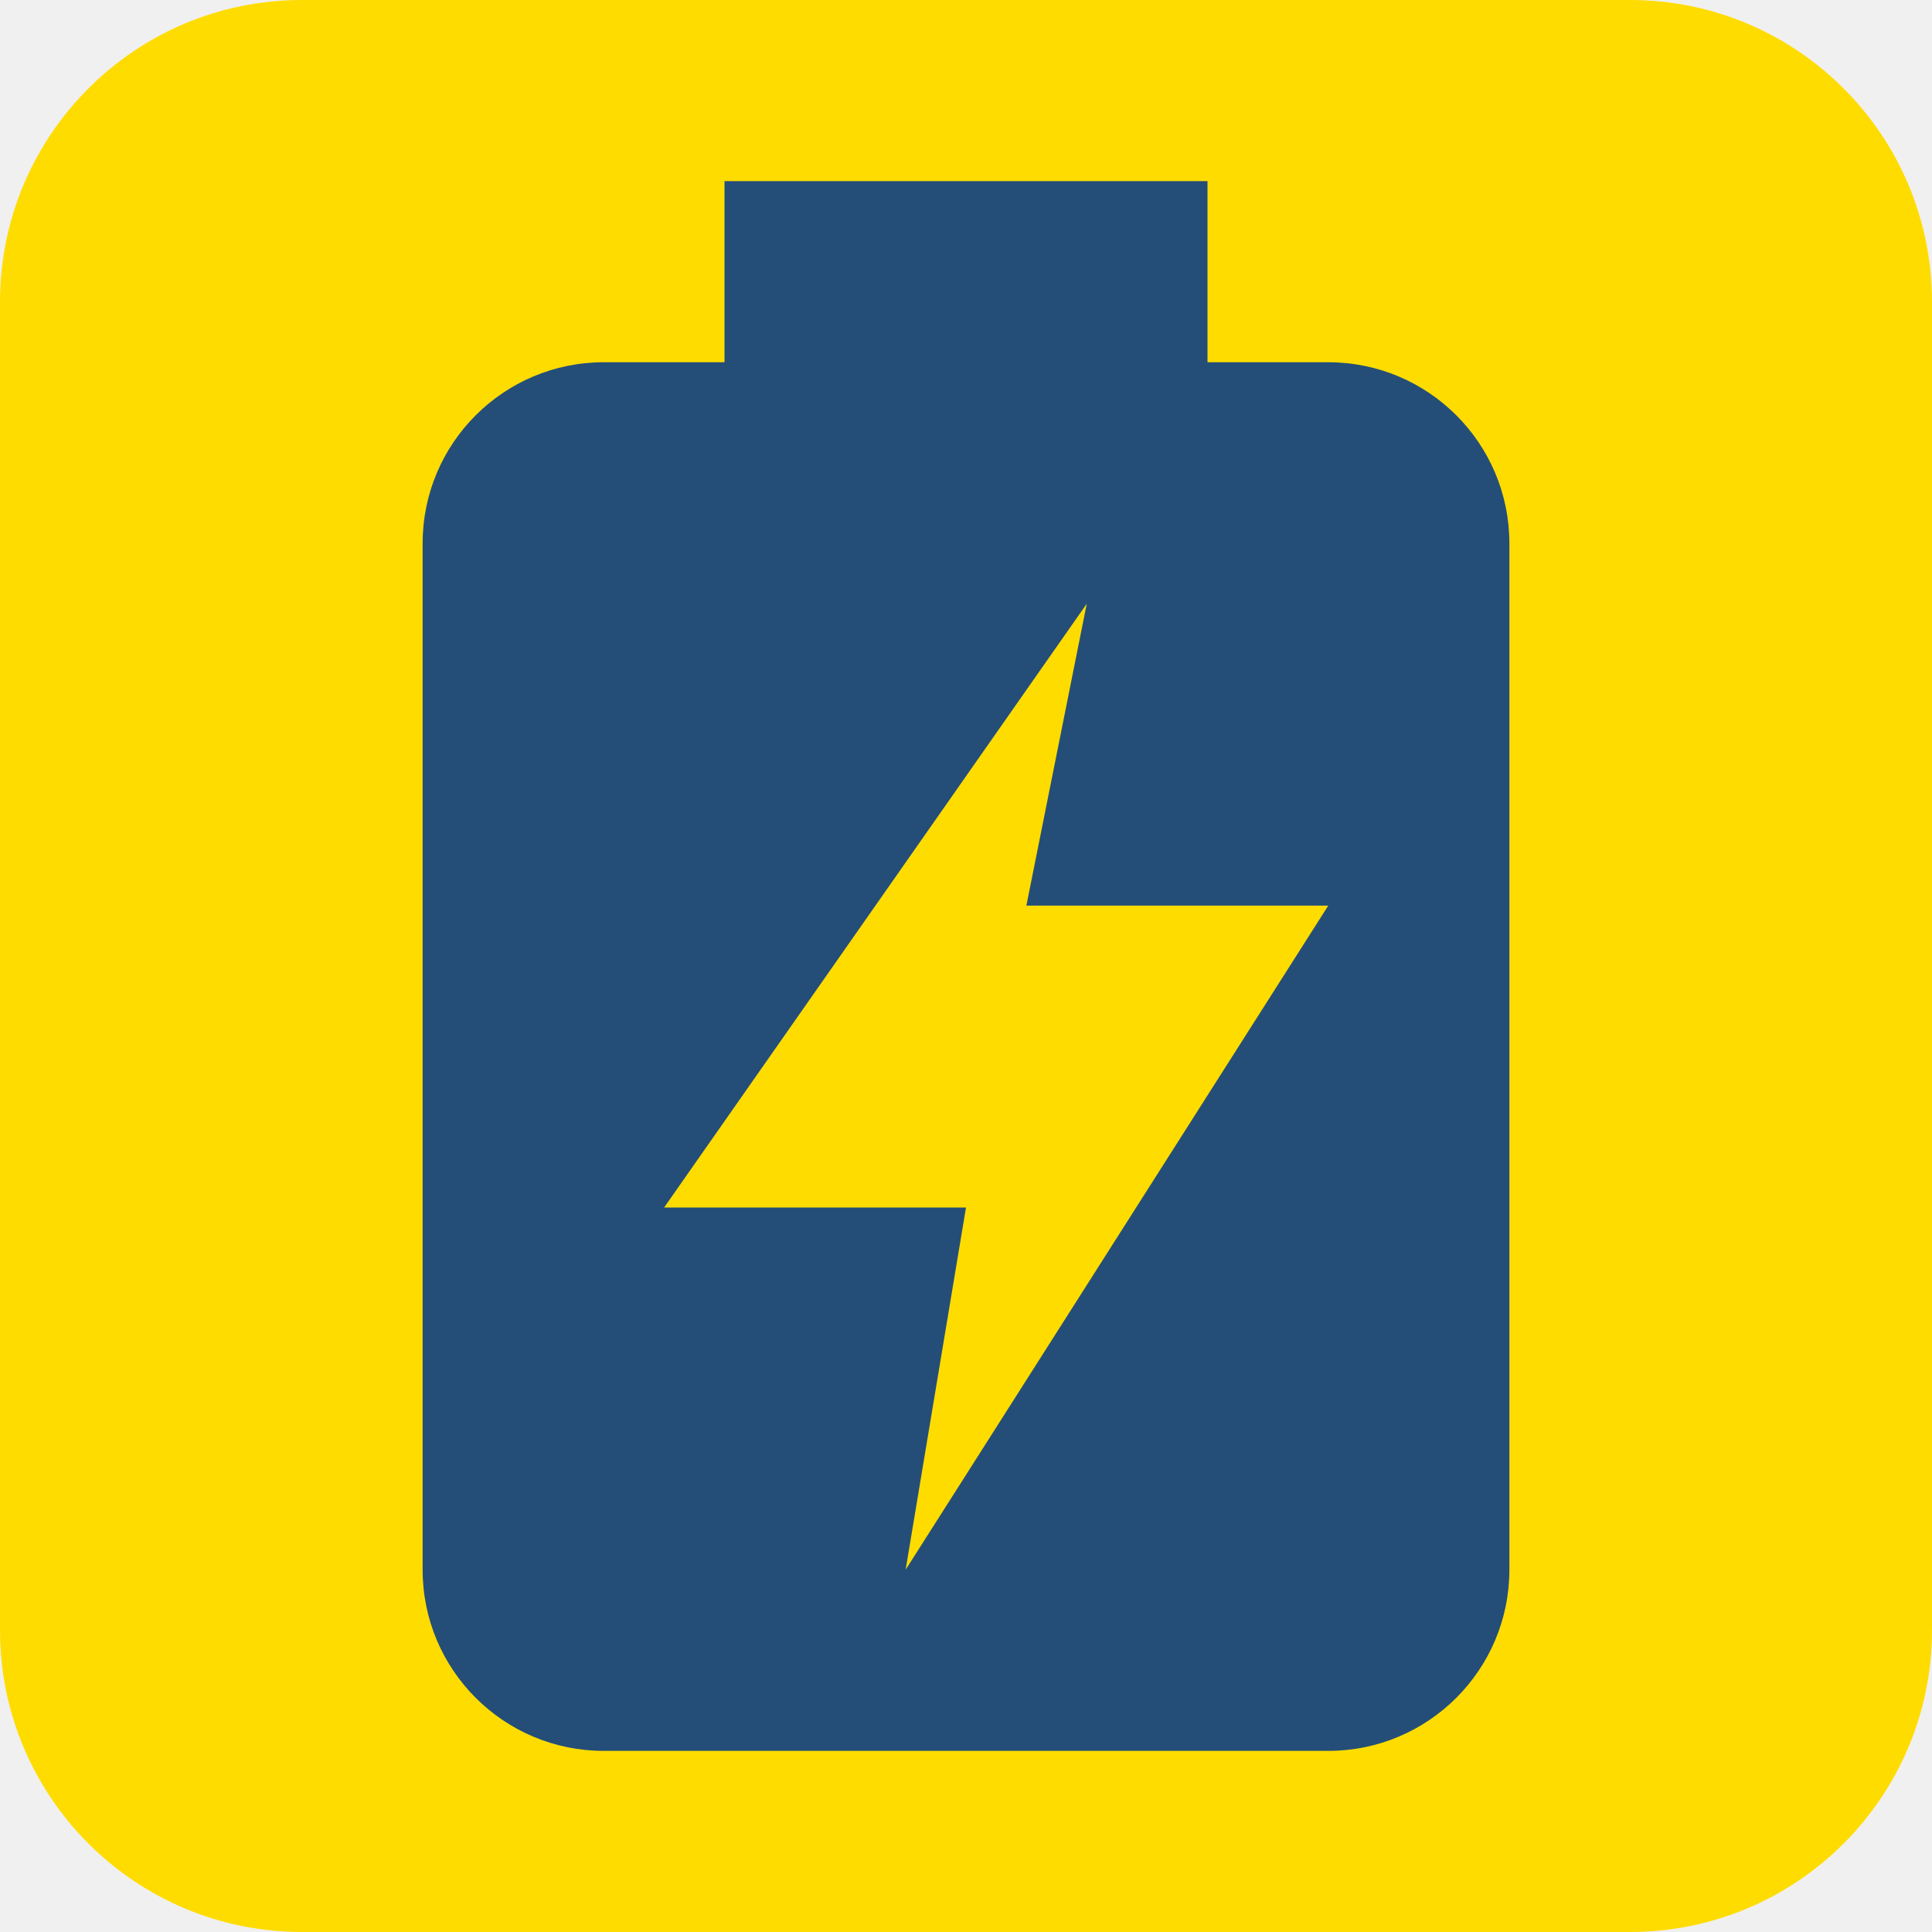
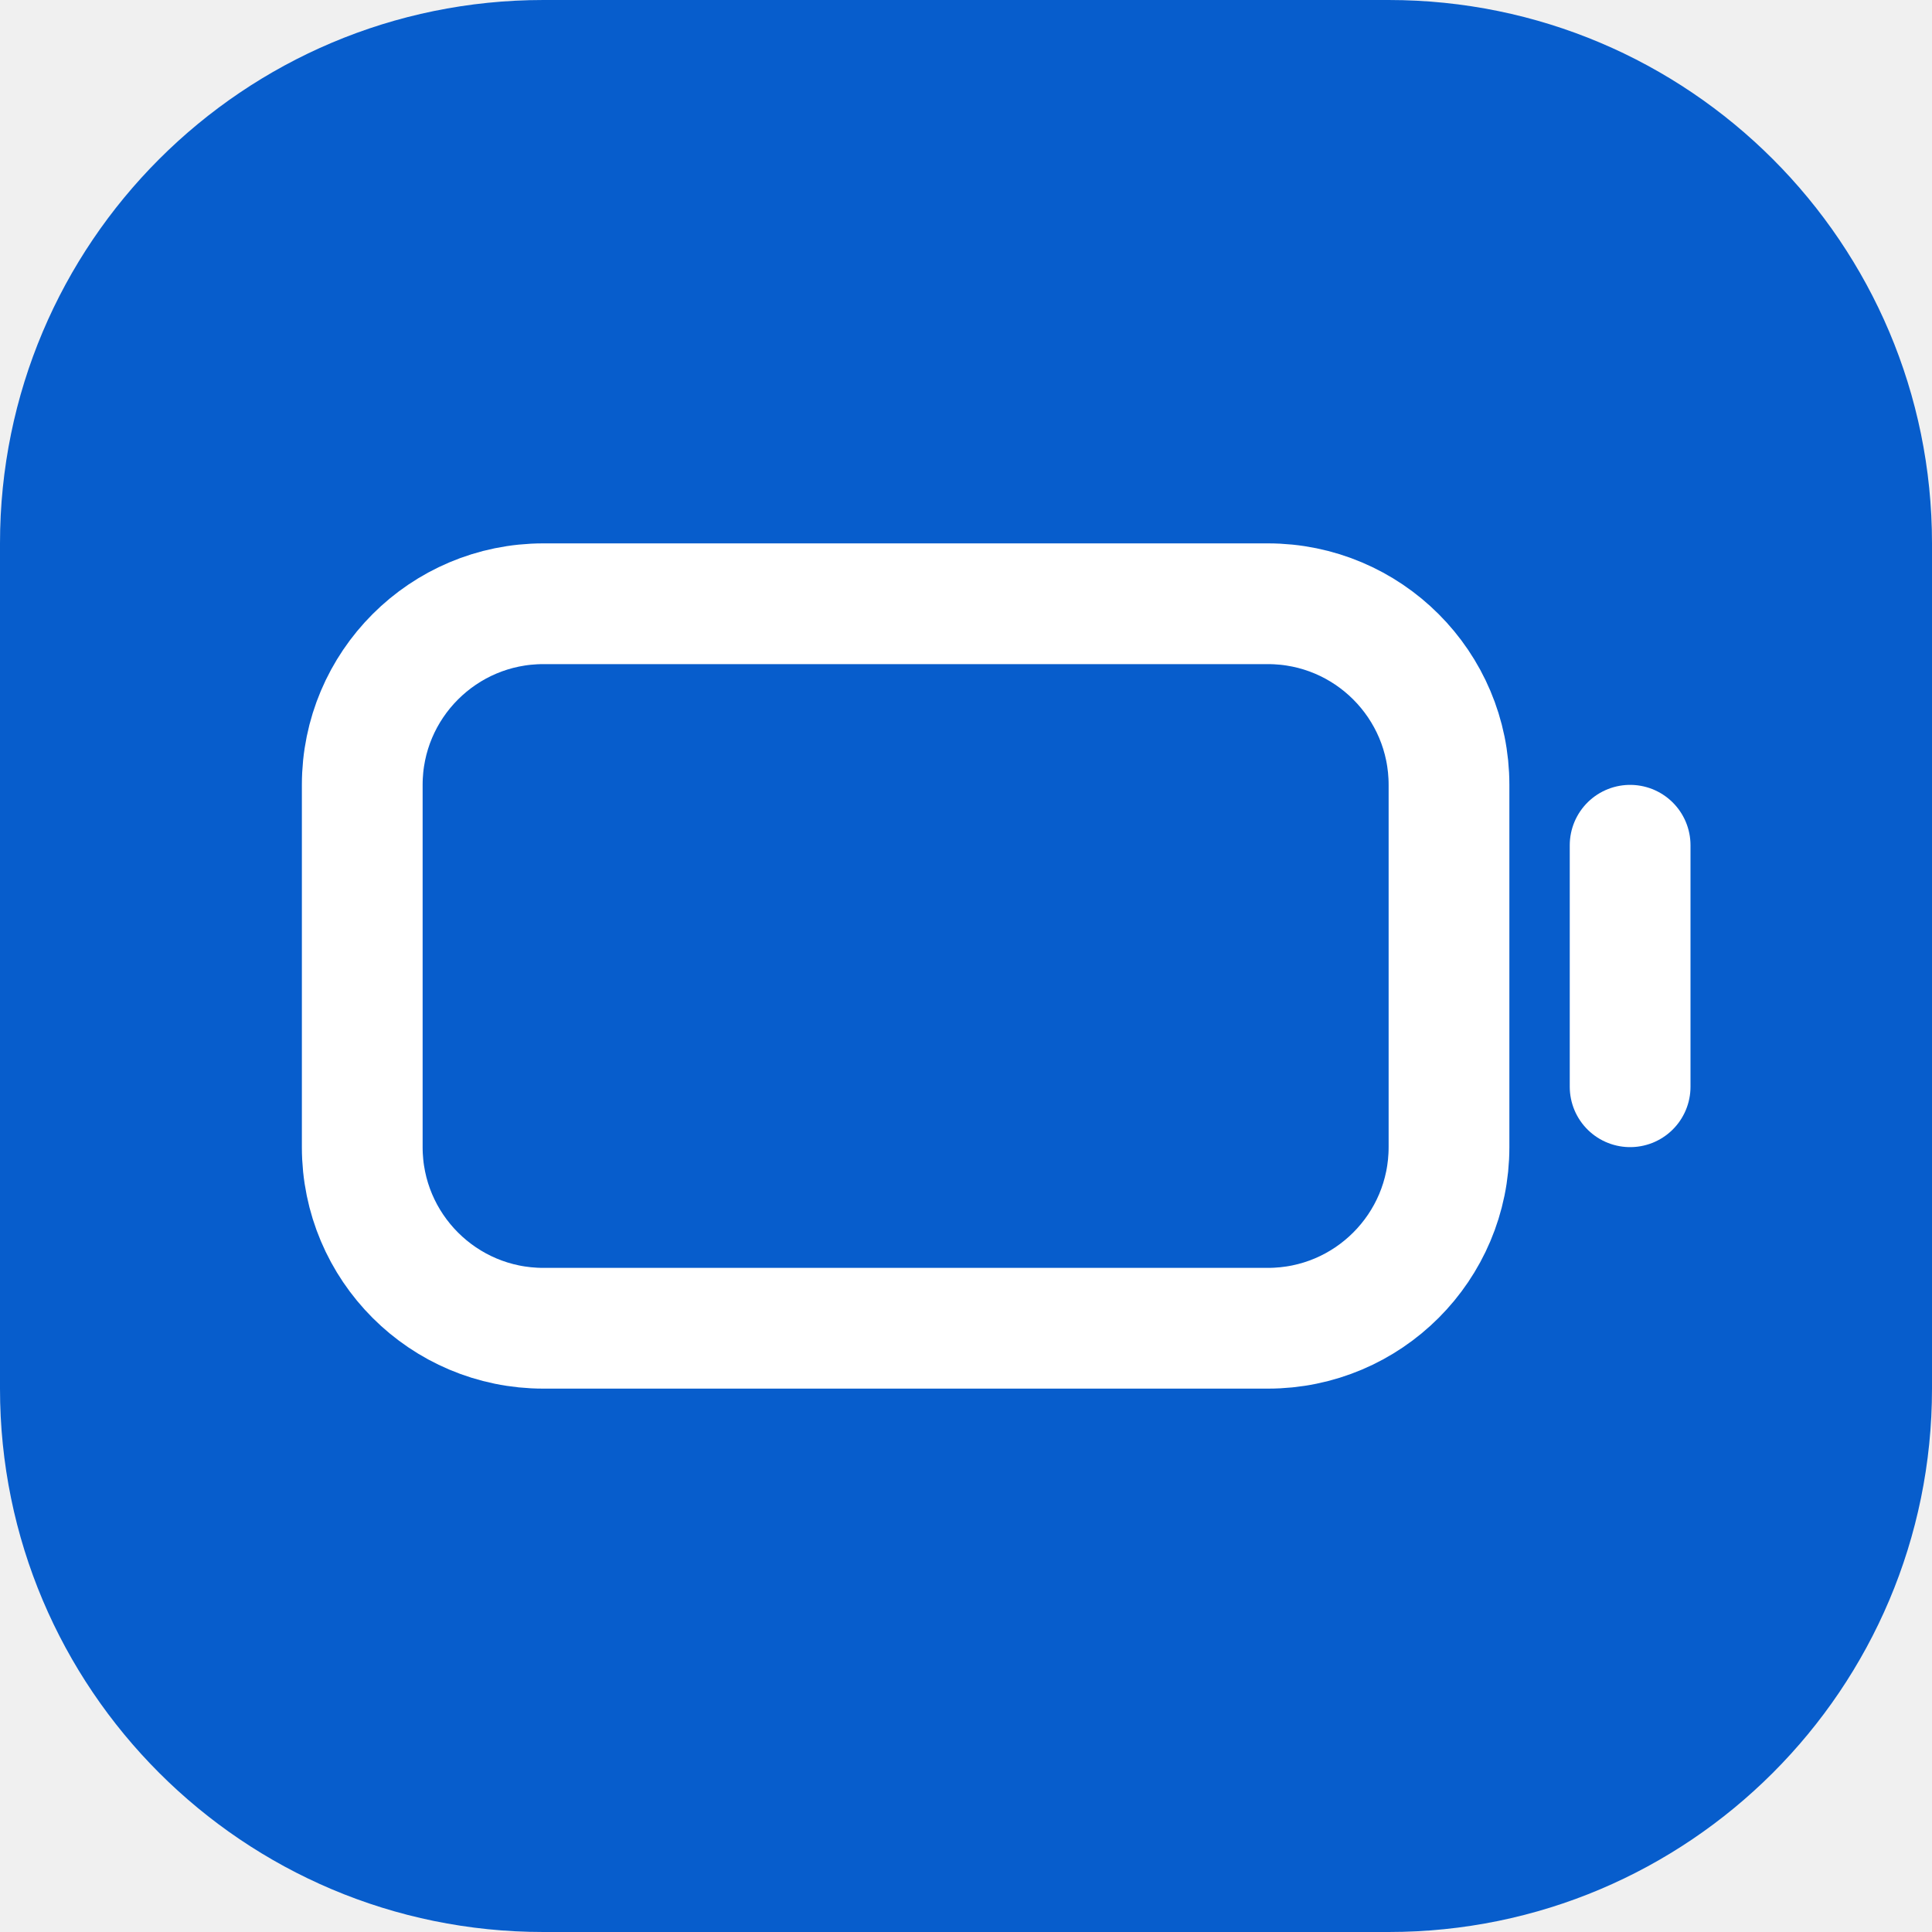
<svg xmlns="http://www.w3.org/2000/svg" viewBox="0 0 32 32">
-   <rect width="32" height="32" rx="5" fill="#ffdc00" />
-   <rect x="7" y="6" width="18" height="23" rx="3" fill="#244e78" />
-   <path d="M12 3h8v4h-8z" fill="#244e78" />
-   <path d="m18 10-7 10h5l-1 6 7-11h-5z" fill="#ffdc00" />
+   <rect width="32" height="32" rx="9" fill="#075dcc" />
+   <rect x="6" y="10" width="18" height="12" rx="3" fill="none" stroke="#fff" stroke-width="2" />
+   <path d="M27 14v4" fill="none" stroke="#fff" stroke-width="2" stroke-linecap="round" />
</svg>
